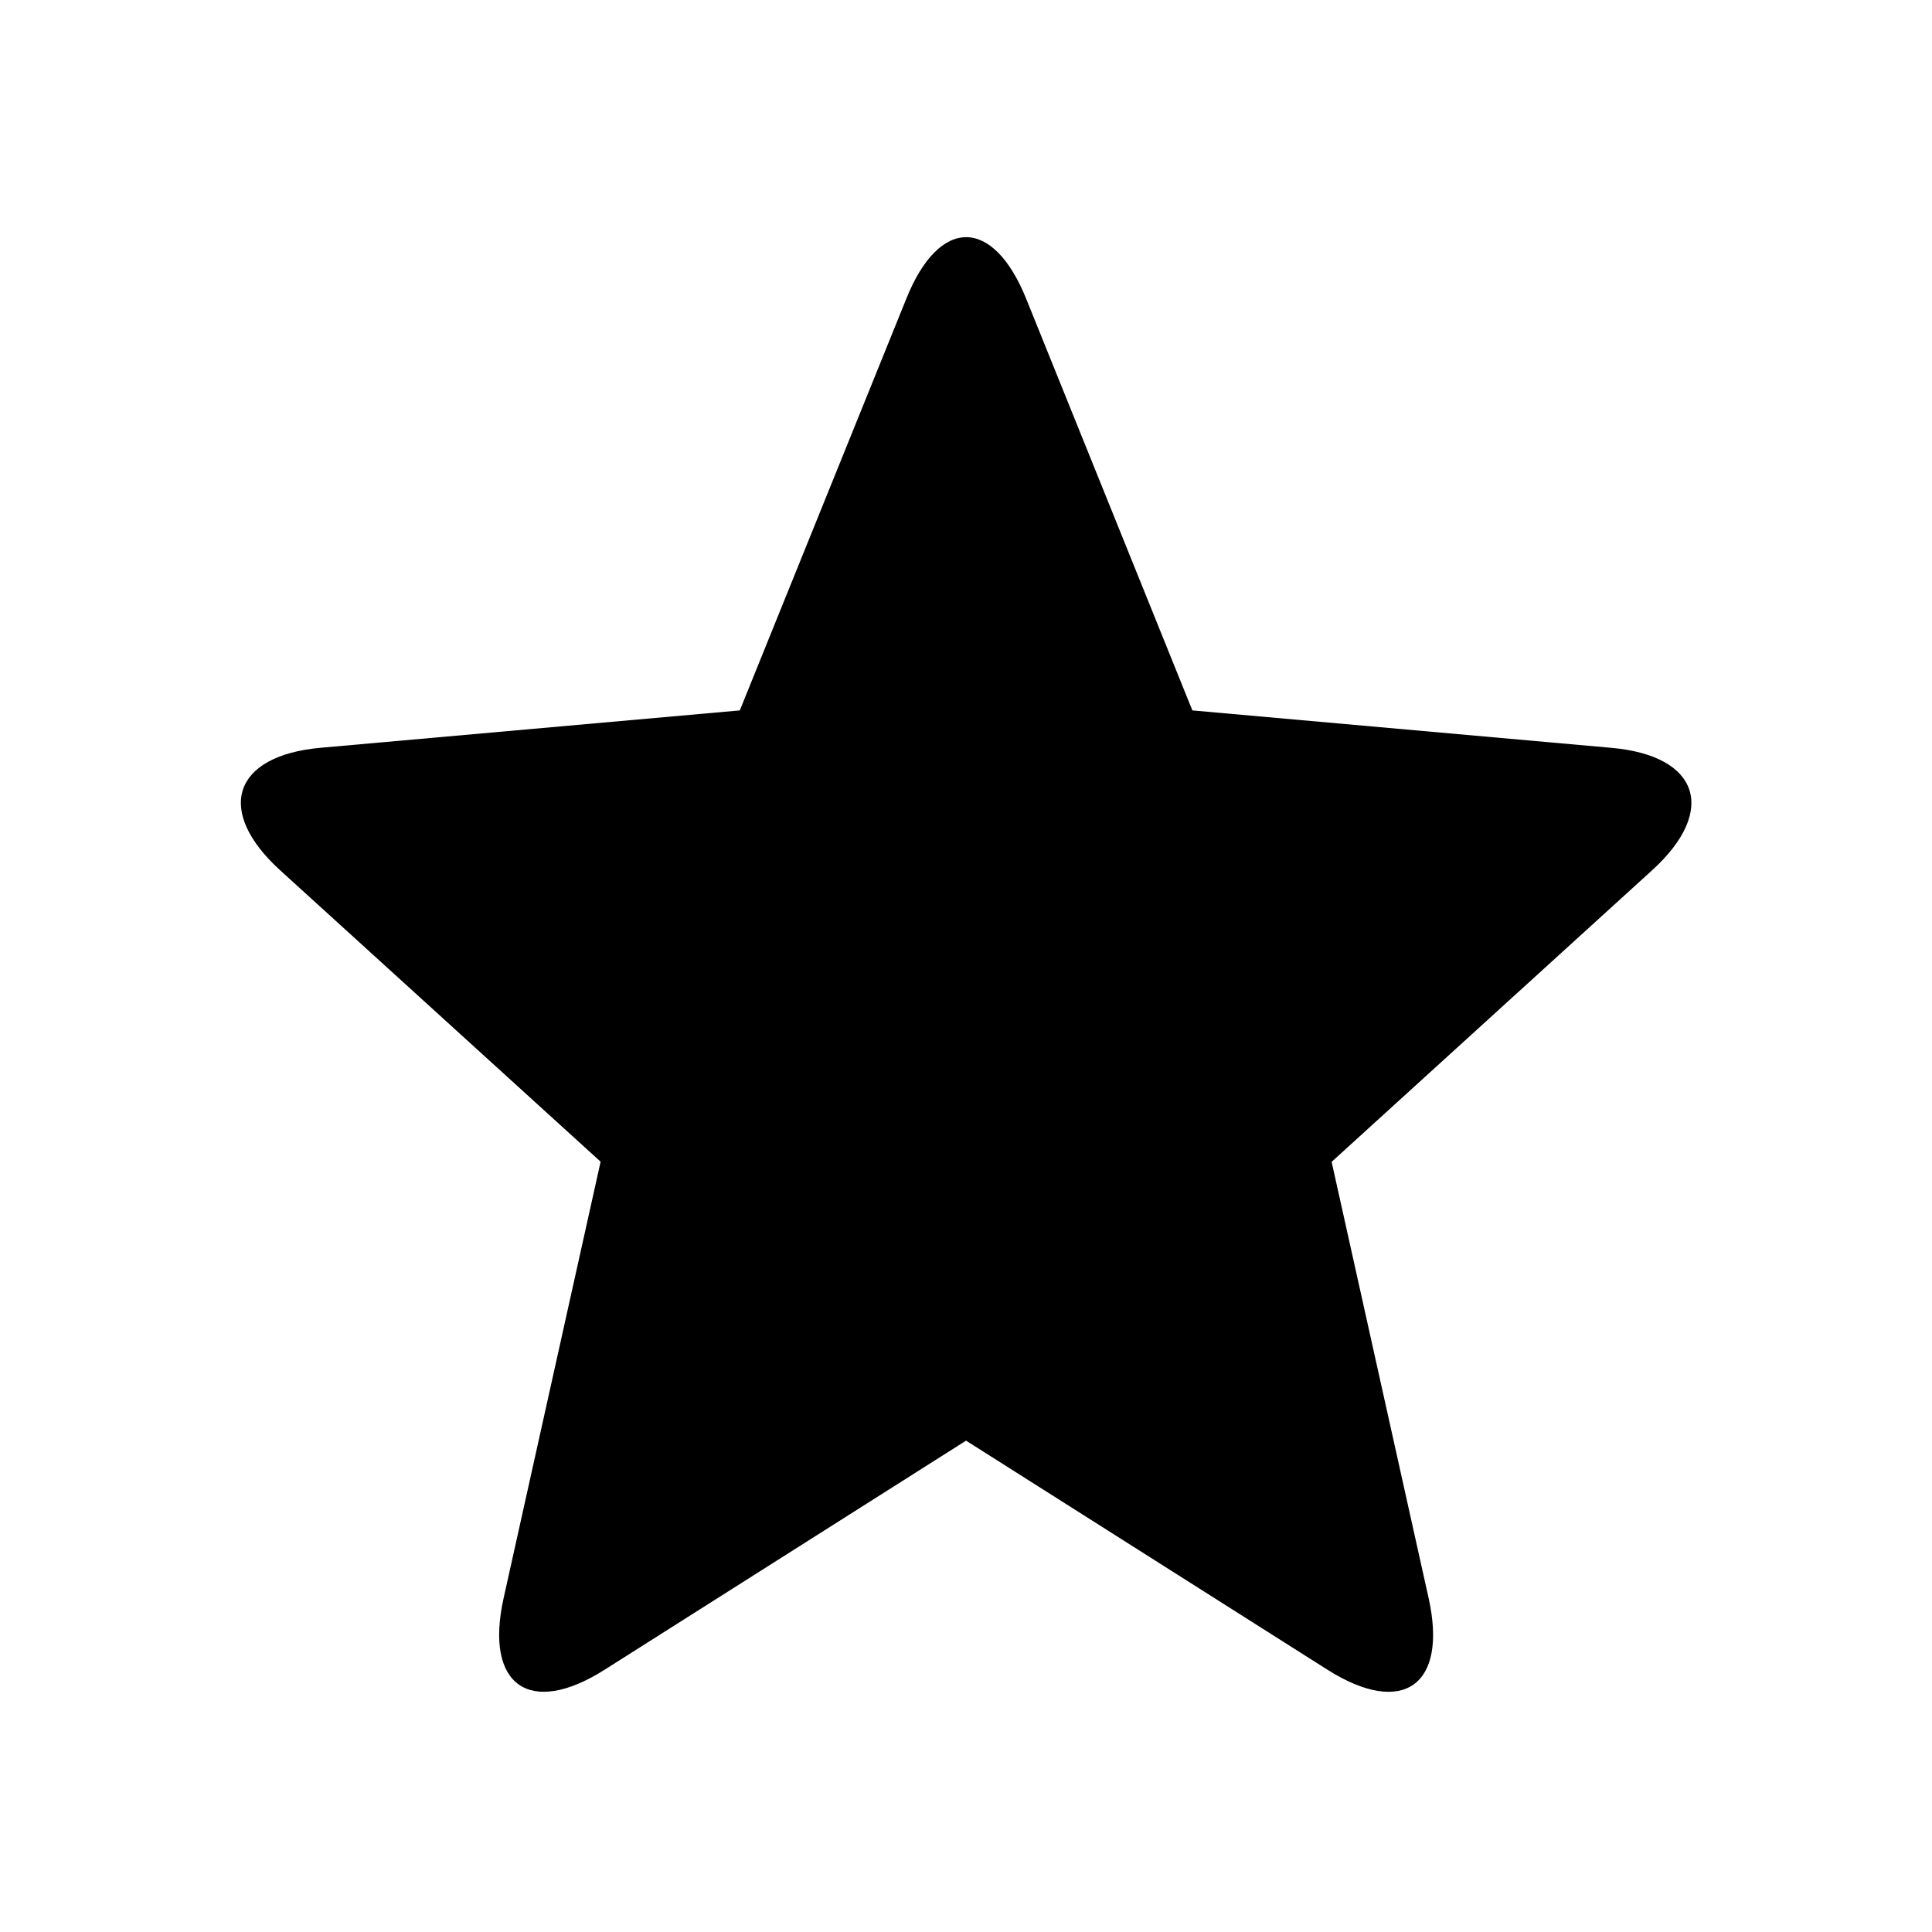
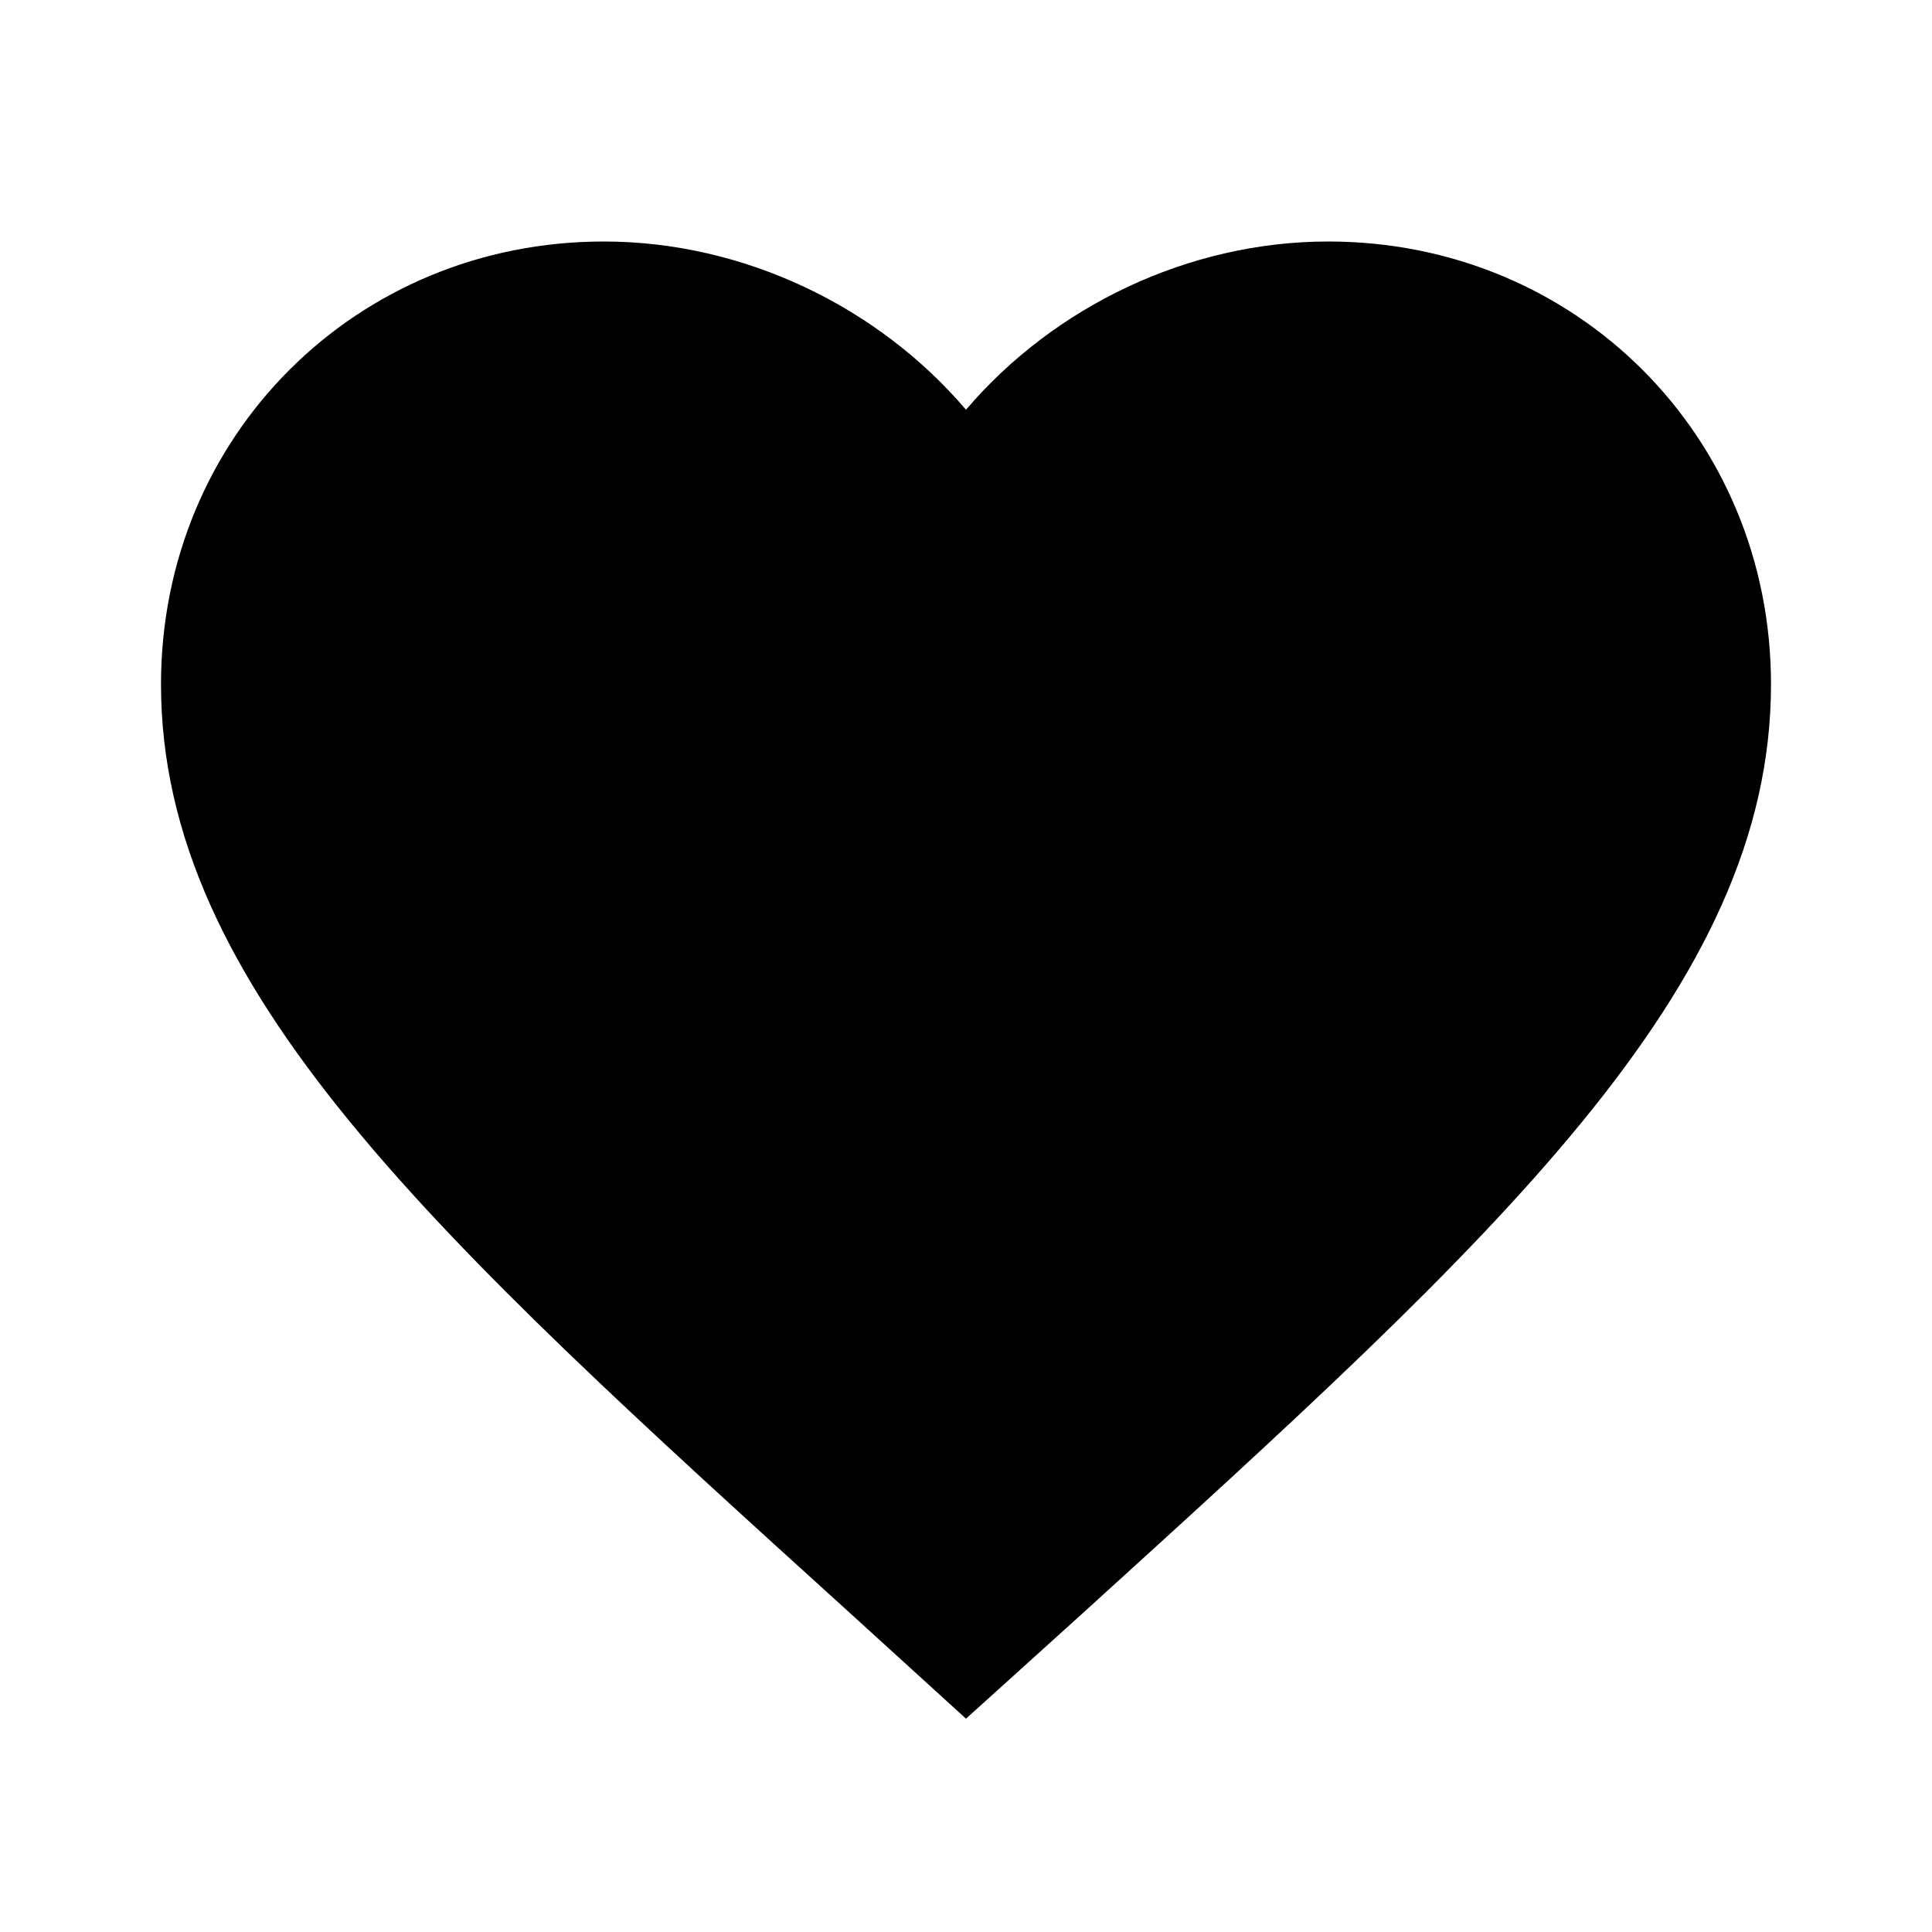
- <svg xmlns="http://www.w3.org/2000/svg" width="24" height="24" viewBox="0 0 24 24">
-   <path d="M12.002 17.897l4.49 2.846c.934.59 1.495.194 1.255-.89l-1.205-5.42 3.982-3.623c.816-.743.58-1.424-.506-1.52l-5.206-.465-2.064-5.113c-.412-1.02-1.08-1.022-1.49 0L9.19 8.825l-5.205.464c-1.096.097-1.314.785-.507 1.52l3.983 3.622-1.205 5.422c-.24 1.082.322 1.48 1.253.89l4.492-2.847z" />
+ <svg xmlns="http://www.w3.org/2000/svg" viewBox="0 0 24 24">
+   <path d="M12 21.35l-1.45-1.32C5.4 15.36 2 12.28 2 8.5 2 5.42 4.42 3 7.5 3c1.74 0 3.41.81 4.5 2.09C13.09 3.81 14.76 3 16.5 3 19.58 3 22 5.42 22 8.5c0 3.78-3.4 6.86-8.55 11.54L12 21.35z" />
</svg>
